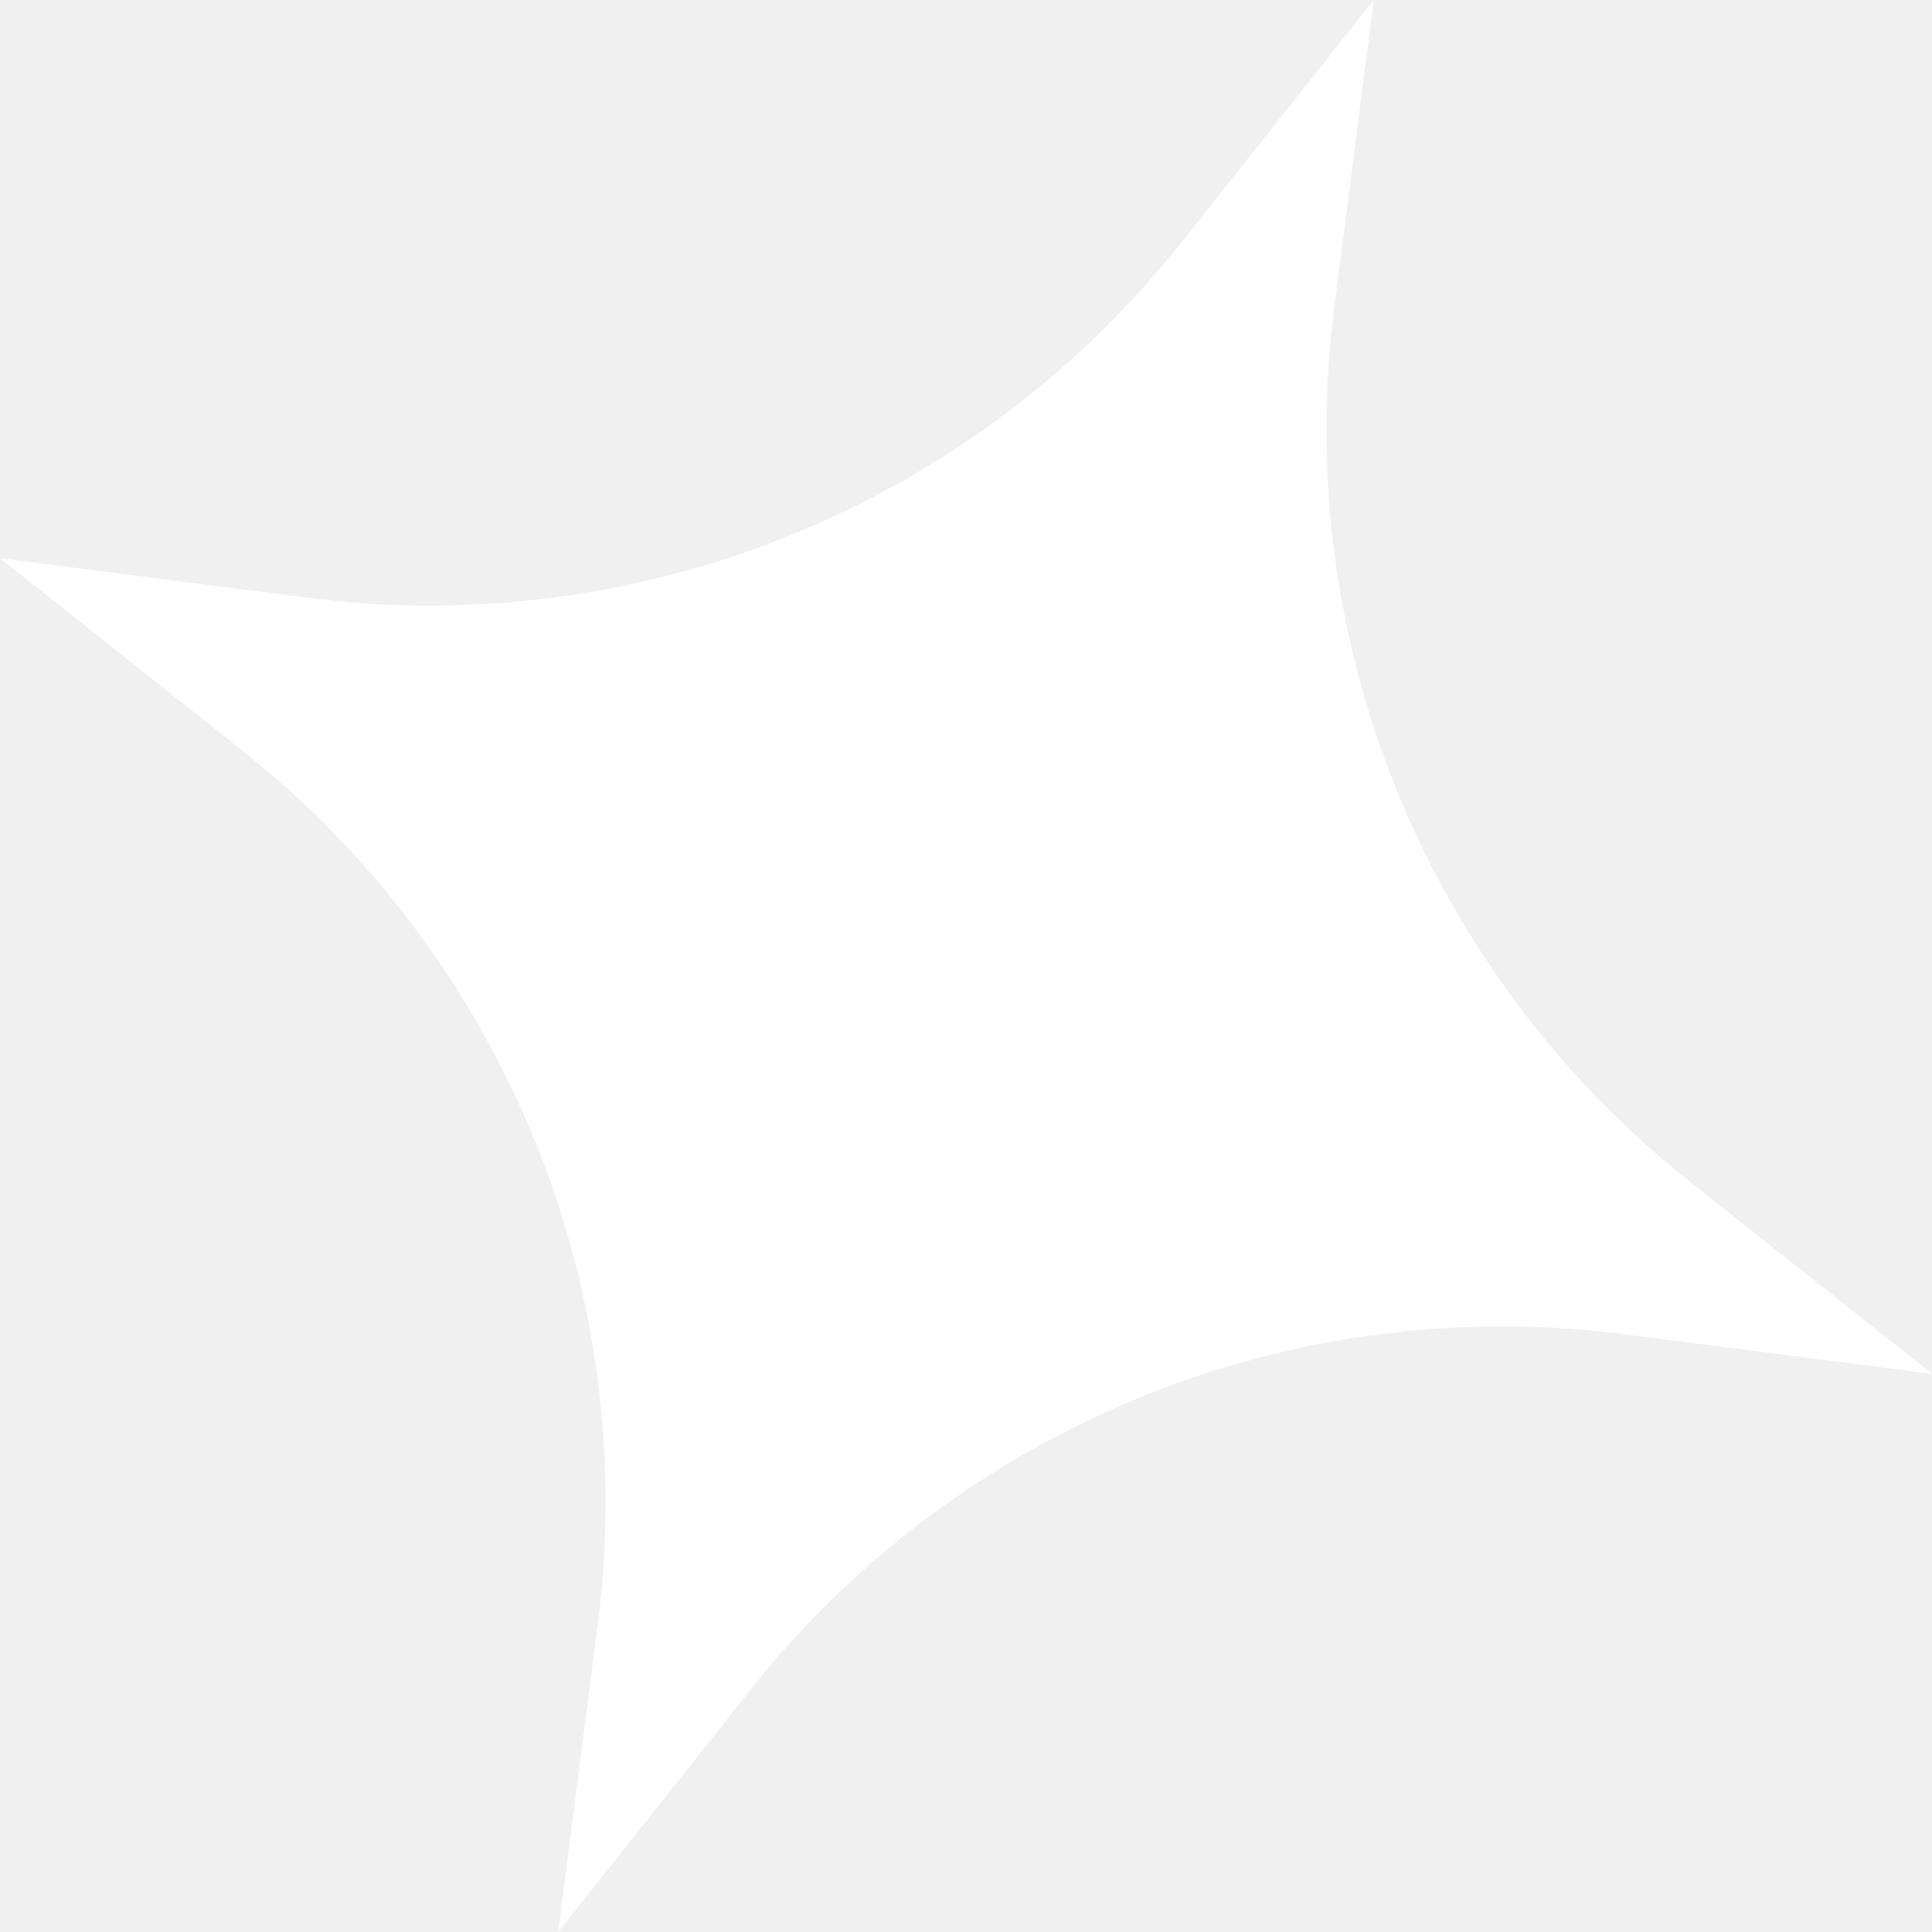
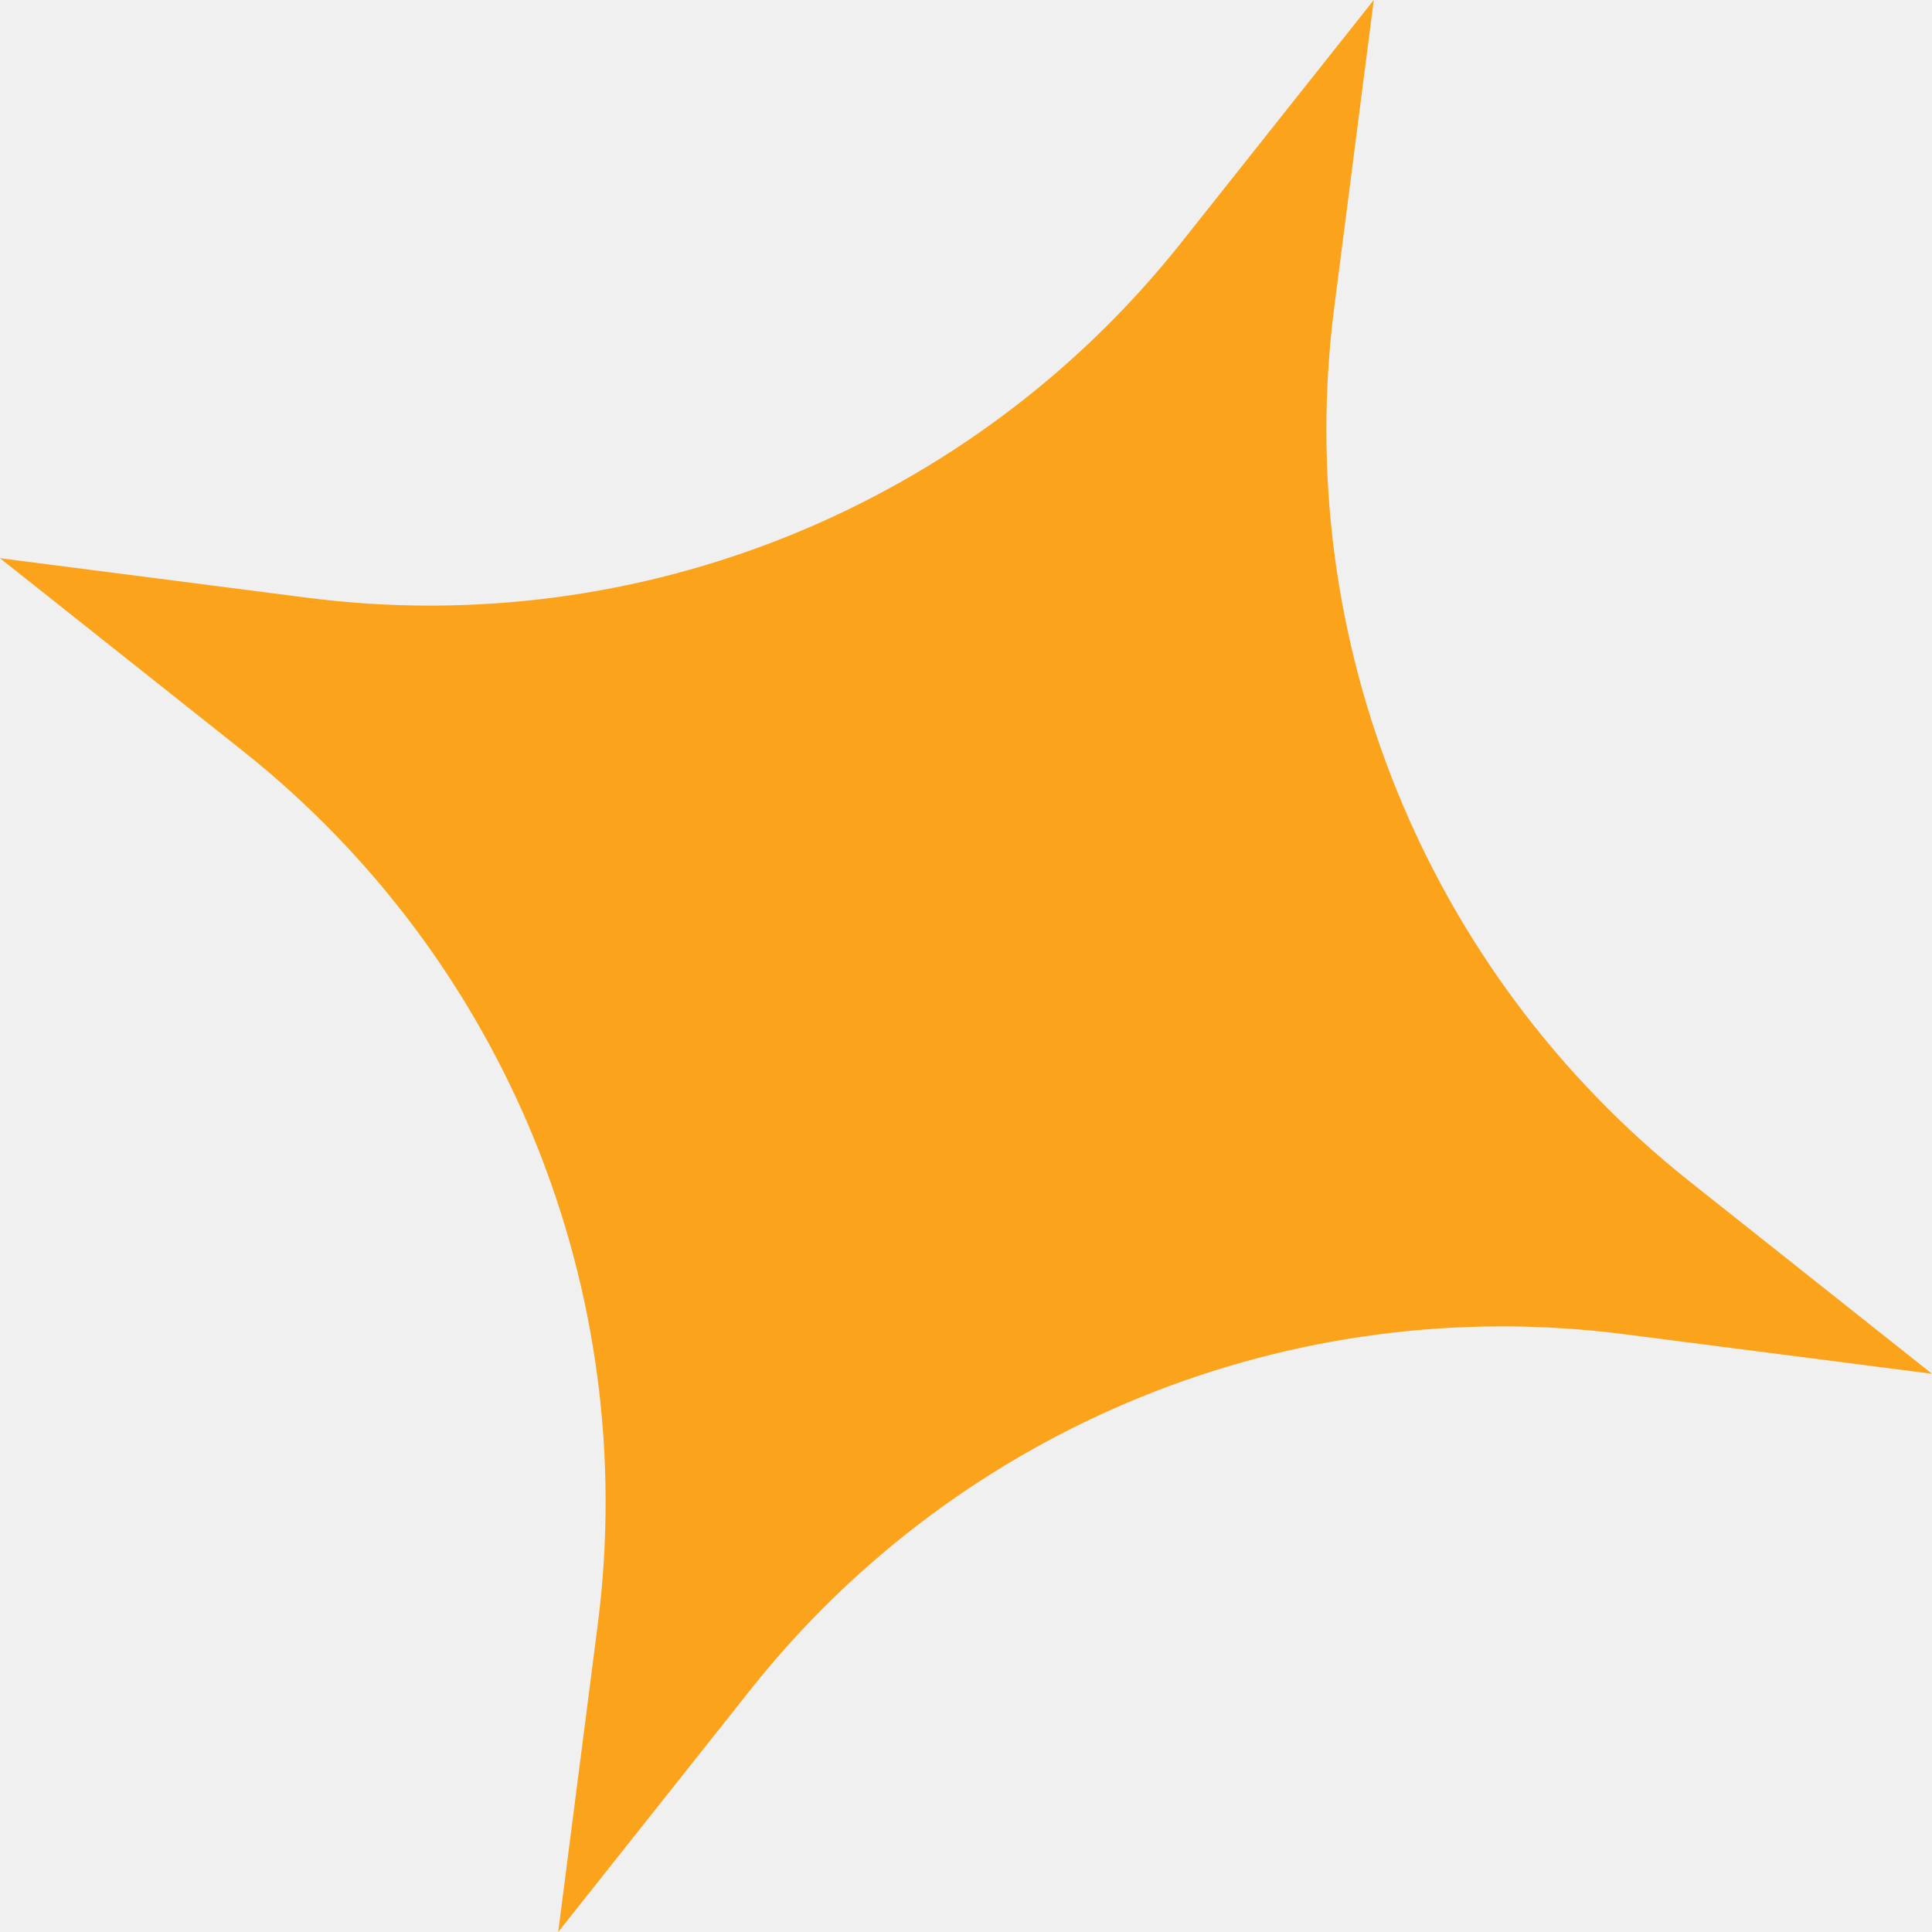
<svg xmlns="http://www.w3.org/2000/svg" id="Layer_2" data-name="Layer 2" viewBox="0 0 34.68 34.68">
  <defs>
    <style>
      .cls-1 {
-         fill: #fff;
+         fill: #faa31b;
      }
    </style>
  </defs>
  <g id="Layer_1-2" data-name="Layer 1">
    <path class="cls-1" d="M30.32,21.2l4.36,3.46-5.52-.71c-5.98-.77-11.93,1.65-15.68,6.37l-3.46,4.36.71-5.52c.77-5.98-1.65-11.93-6.37-15.68L0,10.02l5.52.71c5.98.77,11.93-1.65,15.68-6.37l3.46-4.36-.71,5.52c-.77,5.98,1.65,11.93,6.37,15.68Z" />
  </g>
</svg>
